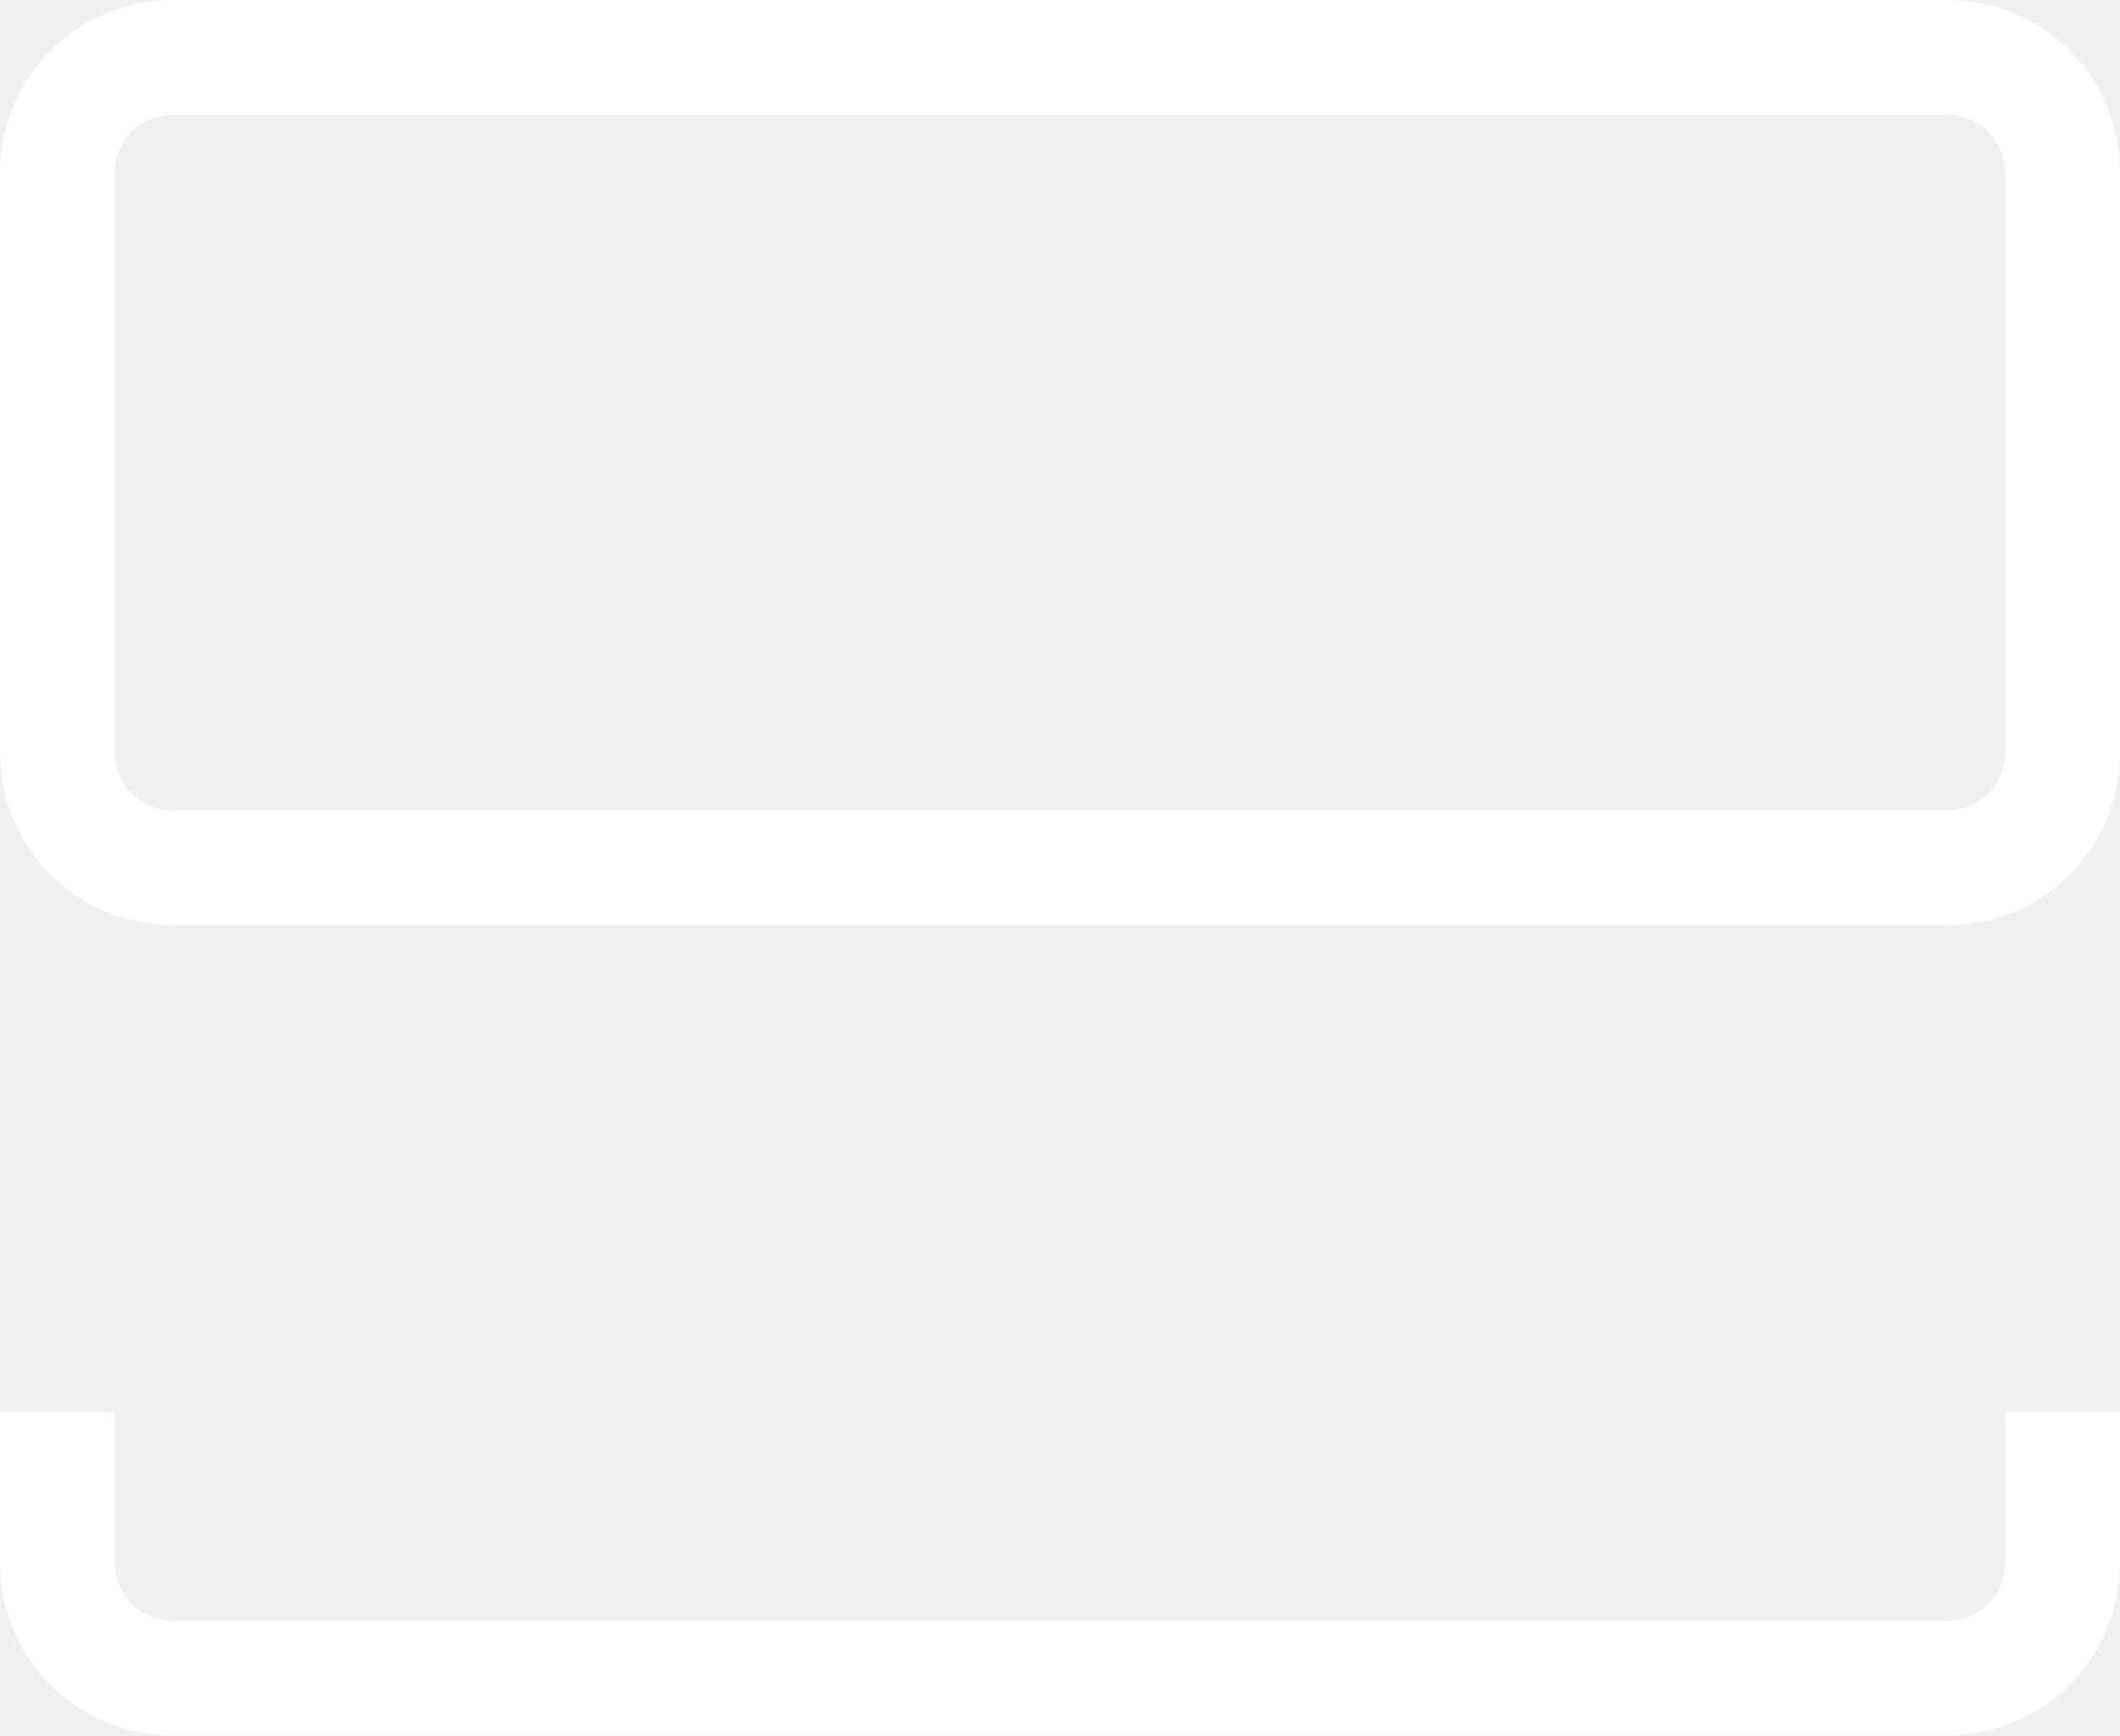
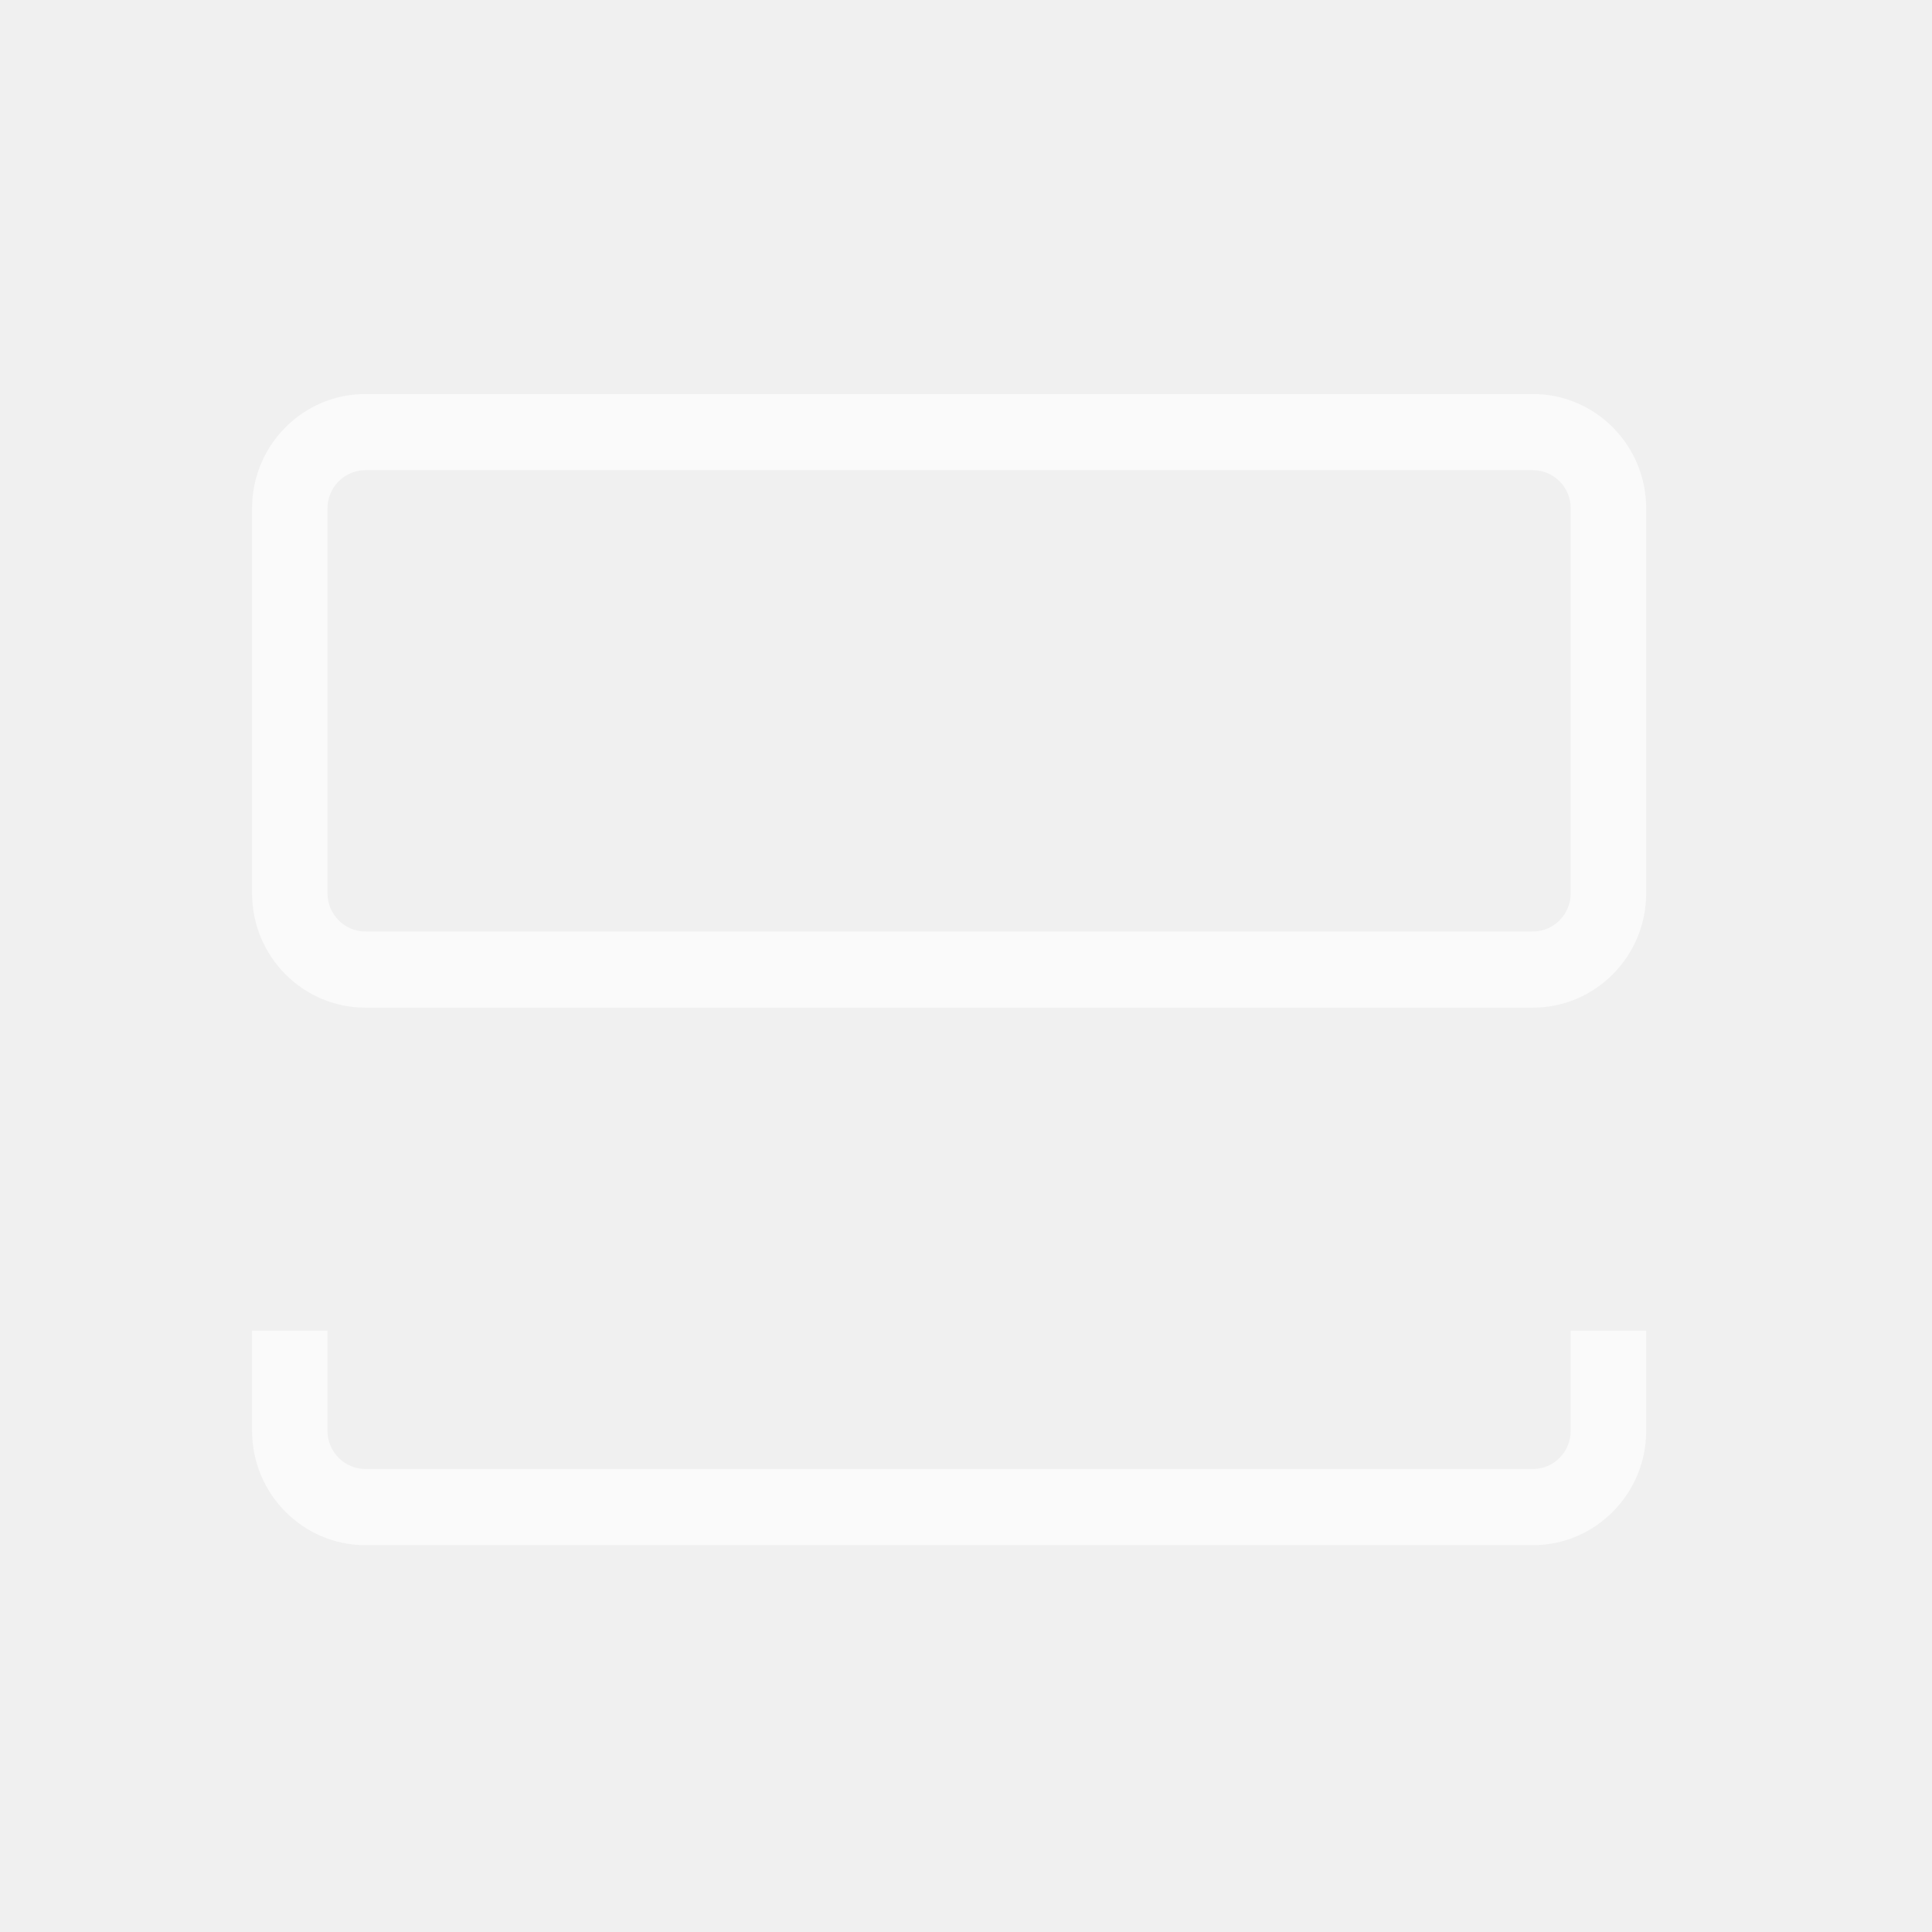
- <svg xmlns="http://www.w3.org/2000/svg" viewBox="0 0 18.463 15.113">
-   <g id="Layer_2" data-name="Layer 2">
-     <g id="Layer_1-2" data-name="Layer 1">
-       <path style="fill:none;stroke:#fff;stroke-miterlimit:10;" d="M17.963,12.298v1.315a1.003,1.003,0,0,1-1,1H1.5a1.003,1.003,0,0,1-1-1v-1.315" />
-       <rect style="fill:none;stroke:#fff;stroke-miterlimit:10;" x="0.5" y="0.5" width="17.463" height="7.056" rx="1" ry="1" />
-     </g>
+ <svg xmlns="http://www.w3.org/2000/svg" width="32px" height="32px" viewBox="1080 144 32 32" version="1.1">
+   <g id="Medium-/-Layout-/-(white)" stroke="none" fill="none" opacity="0.64" transform="translate(1080, 144)" fill-rule="evenodd">
+     <path d="M26.015,8.419 C26.015,8.07 25.735,7.788 25.39,7.788 L6.051,7.788 C5.708,7.788 5.425,8.07 5.425,8.419 L5.425,14.797 C5.425,15.145 5.708,15.428 6.051,15.428 L25.39,15.428 C25.735,15.428 26.015,15.145 26.015,14.797 L26.015,8.419 Z M27.266,8.419 L27.266,14.797 C27.266,15.841 26.424,16.69 25.39,16.69 L6.051,16.69 C5.016,16.69 4.175,15.841 4.175,14.797 L4.175,8.419 C4.175,7.374 5.016,6.526 6.051,6.526 L25.39,6.526 C26.424,6.526 27.266,7.374 27.266,8.419 L27.266,8.419 Z M26.015,22.04 L27.266,22.04 L27.266,23.7 C27.266,24.742 26.424,25.593 25.39,25.593 L6.051,25.593 C5.016,25.593 4.175,24.742 4.175,23.7 L4.175,22.04 L5.425,22.04 L5.425,23.7 C5.425,24.048 5.708,24.331 6.051,24.331 L25.39,24.331 C25.735,24.331 26.015,24.048 26.015,23.7 L26.015,22.04 Z" id="Fill-157" fill="#FFFFFF" />
  </g>
</svg>
